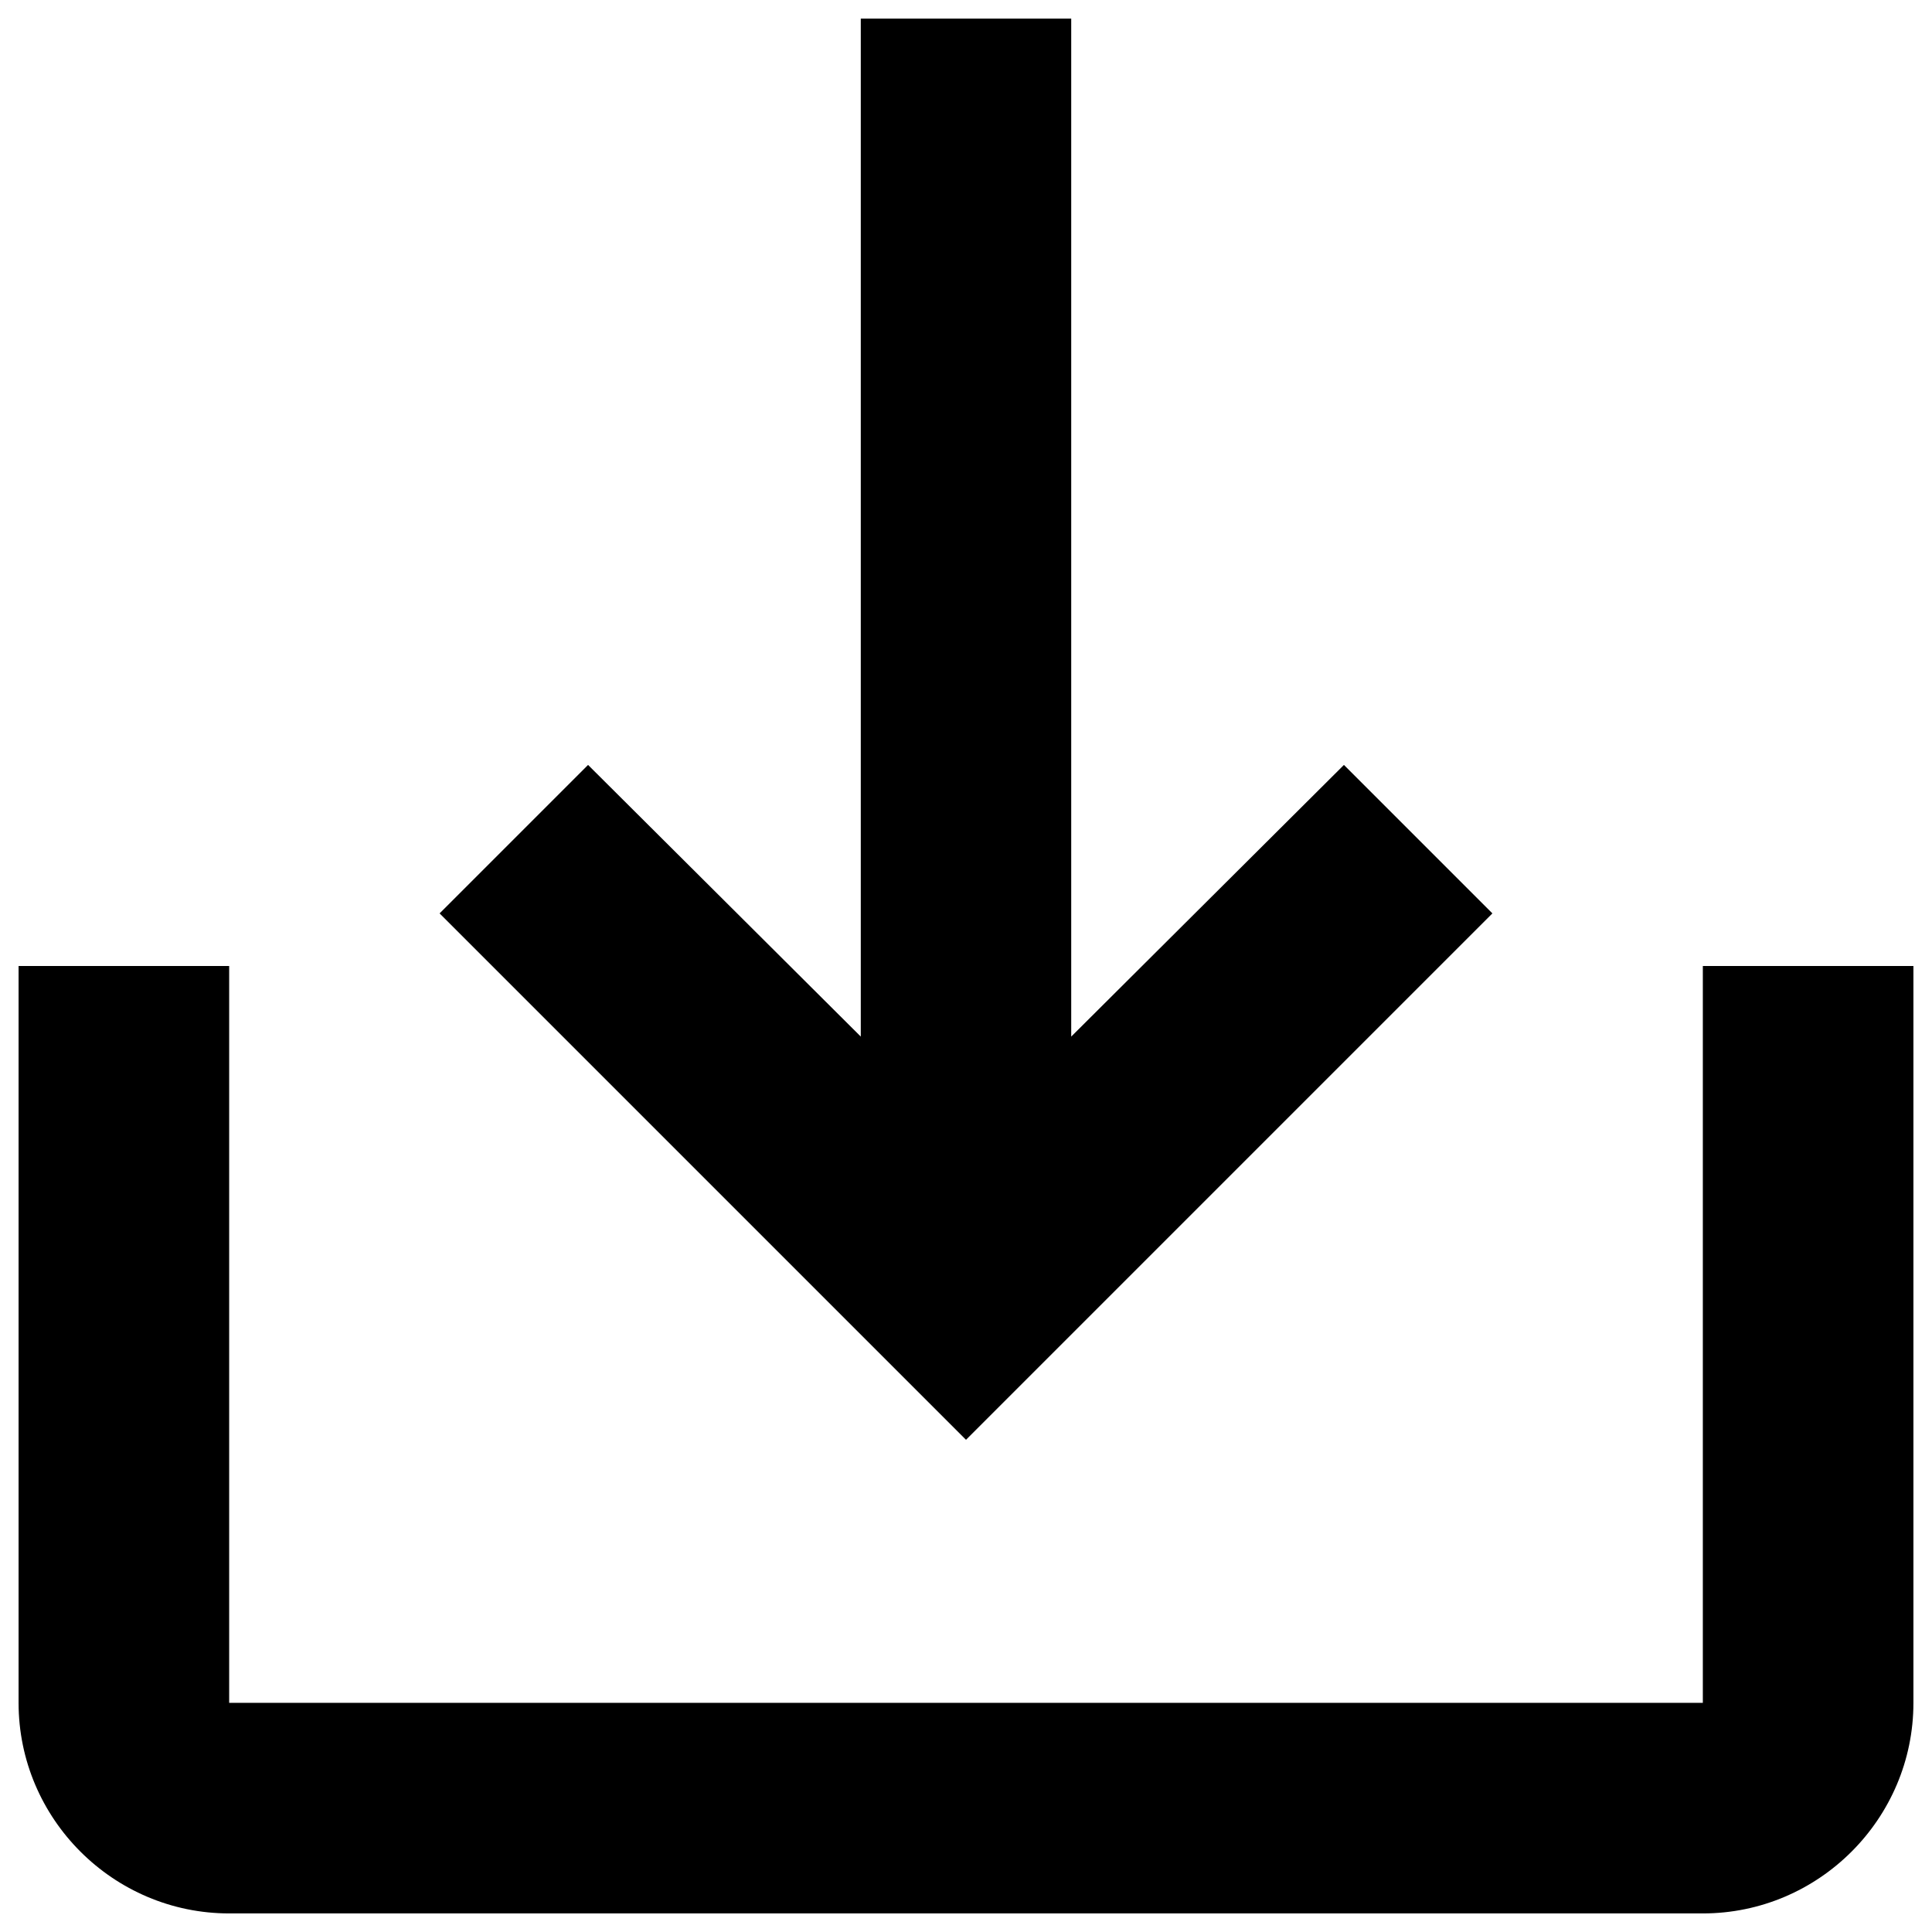
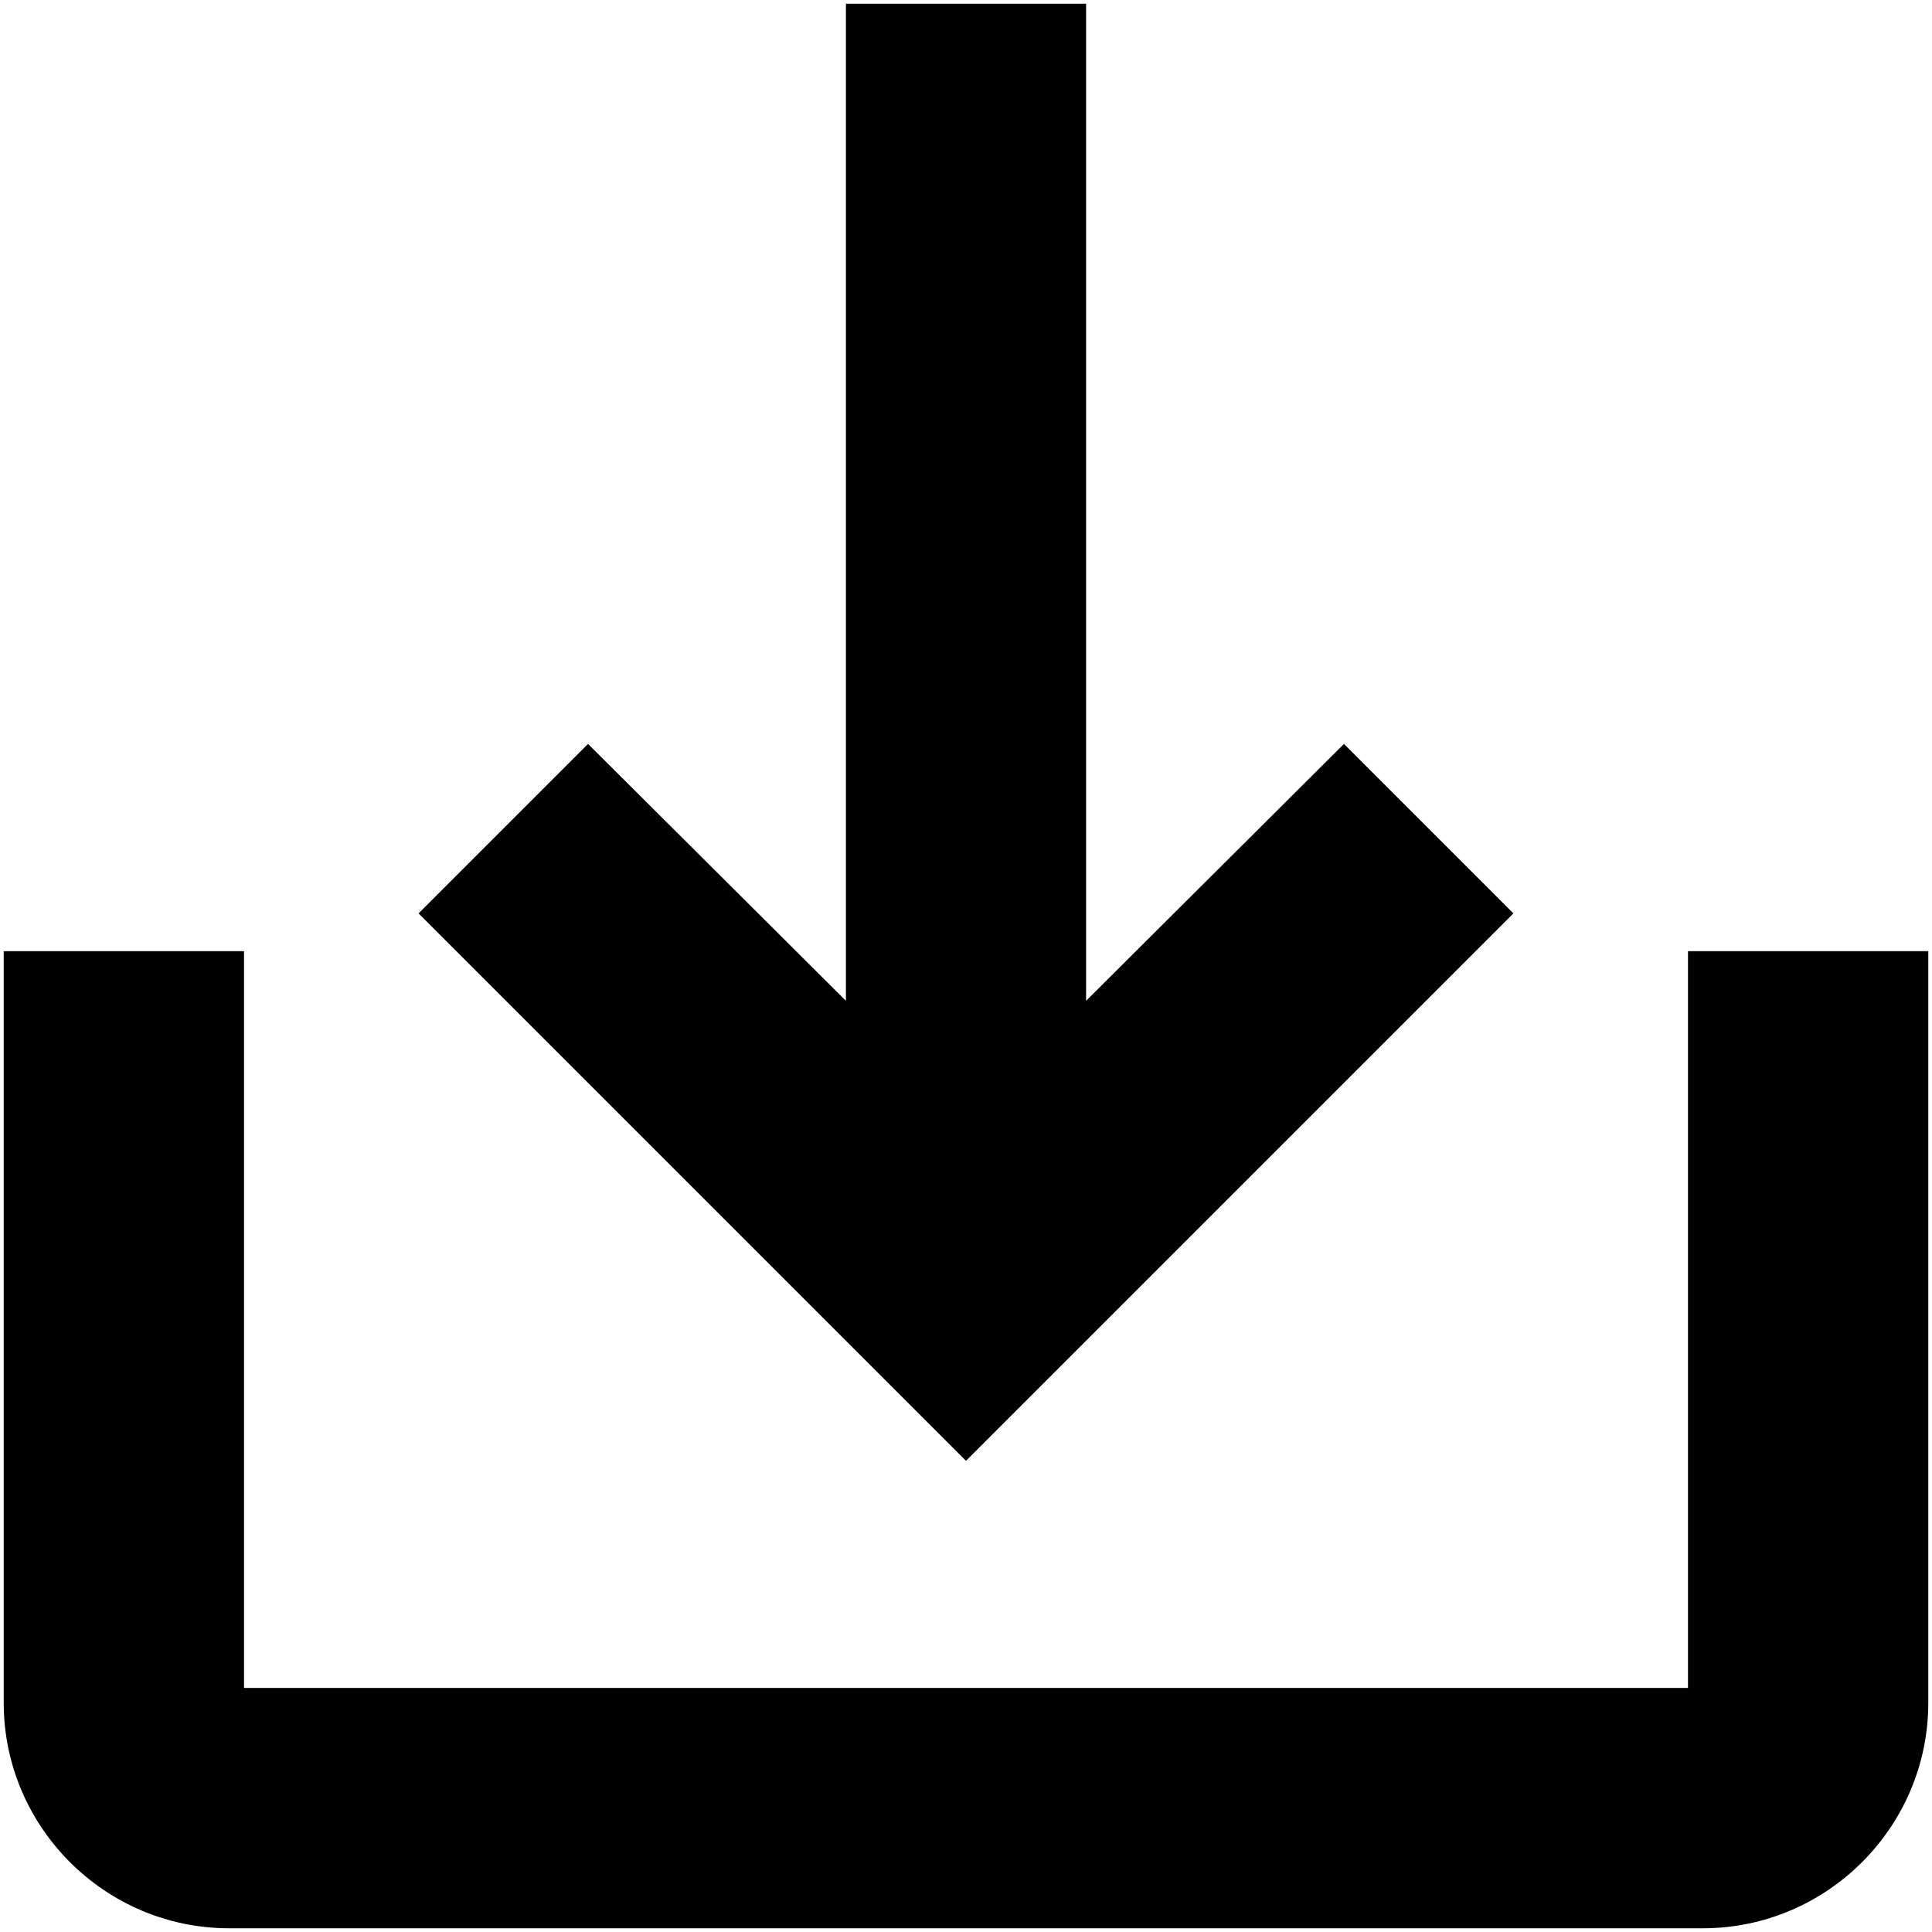
- <svg xmlns="http://www.w3.org/2000/svg" width="13" height="13" viewBox="0 0 13 13" fill="none">
+ <svg xmlns="http://www.w3.org/2000/svg" width="13" height="13" viewBox="0 0 13 13" fill="none" stroke="black" stroke-width=".2">
  <path d="M11.458 6.5V11.458H1.542V6.5H0.125V11.458C0.125 12.238 0.762 12.875 1.542 12.875H11.458C12.238 12.875 12.875 12.238 12.875 11.458V6.5H11.458ZM7.208 6.975L9.043 5.147L10.042 6.146L6.5 9.688L2.958 6.146L3.957 5.147L5.792 6.975V0.125H7.208V6.975Z" fill="black" />
</svg>
